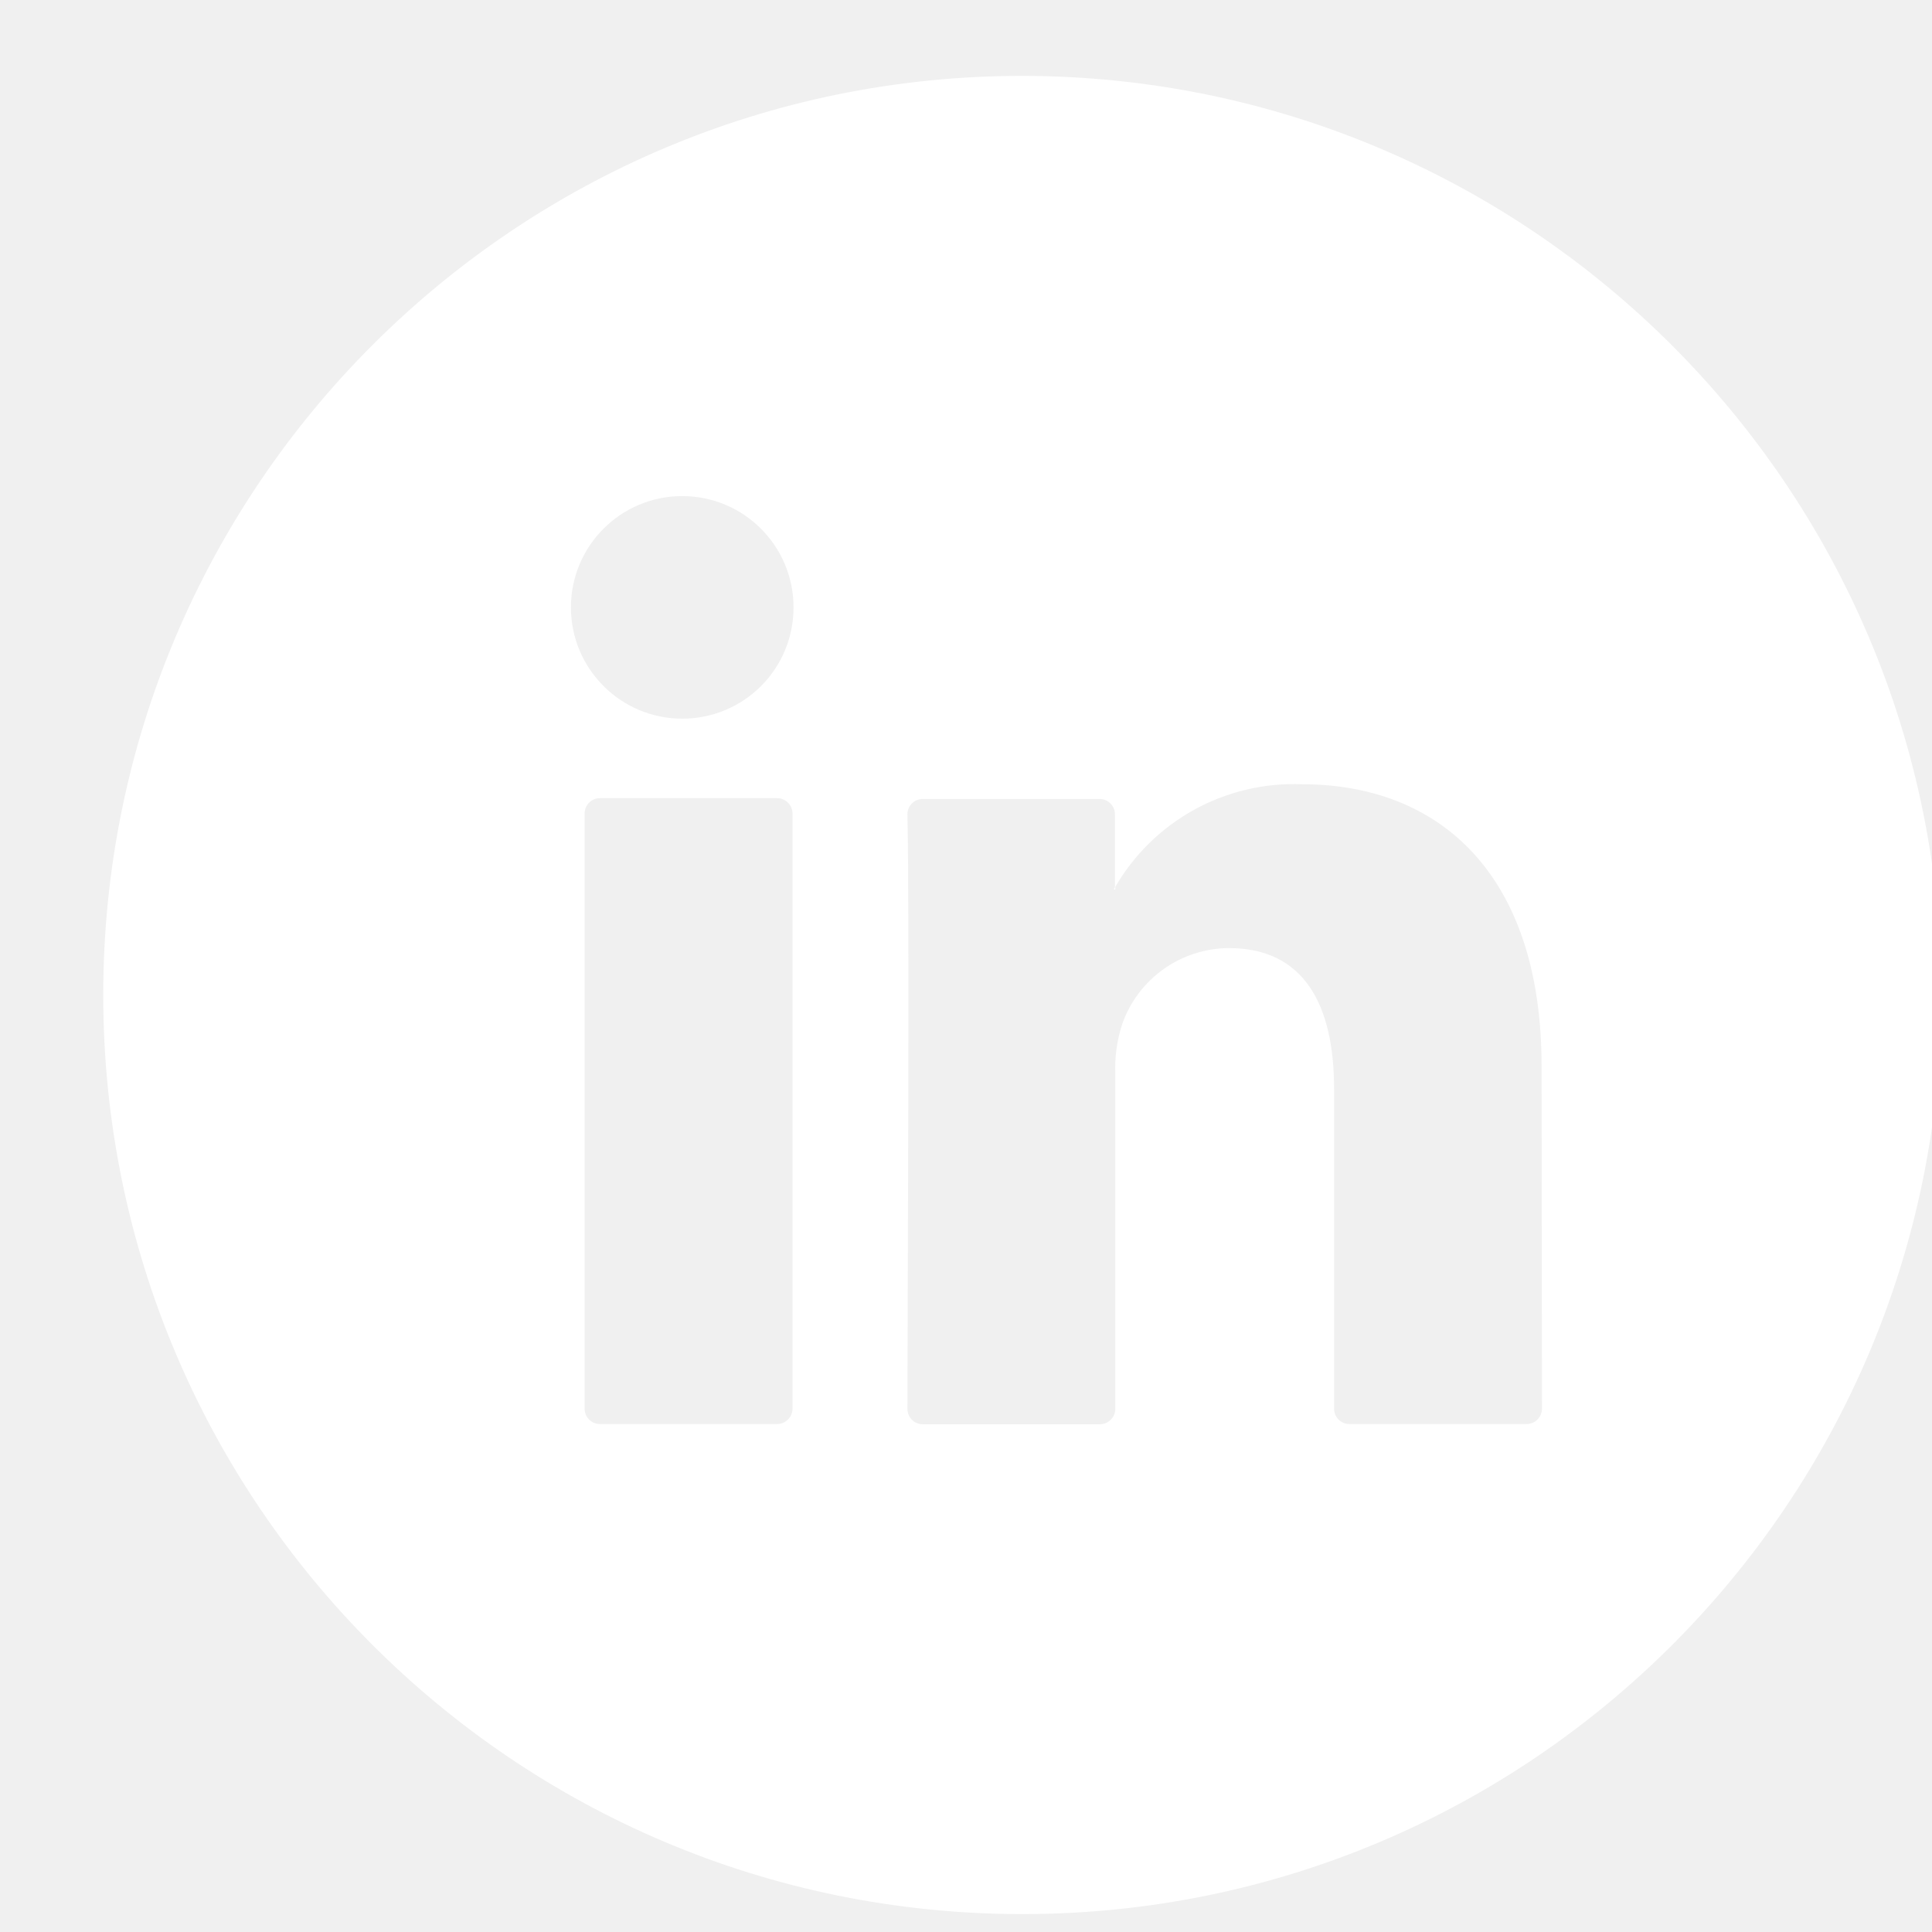
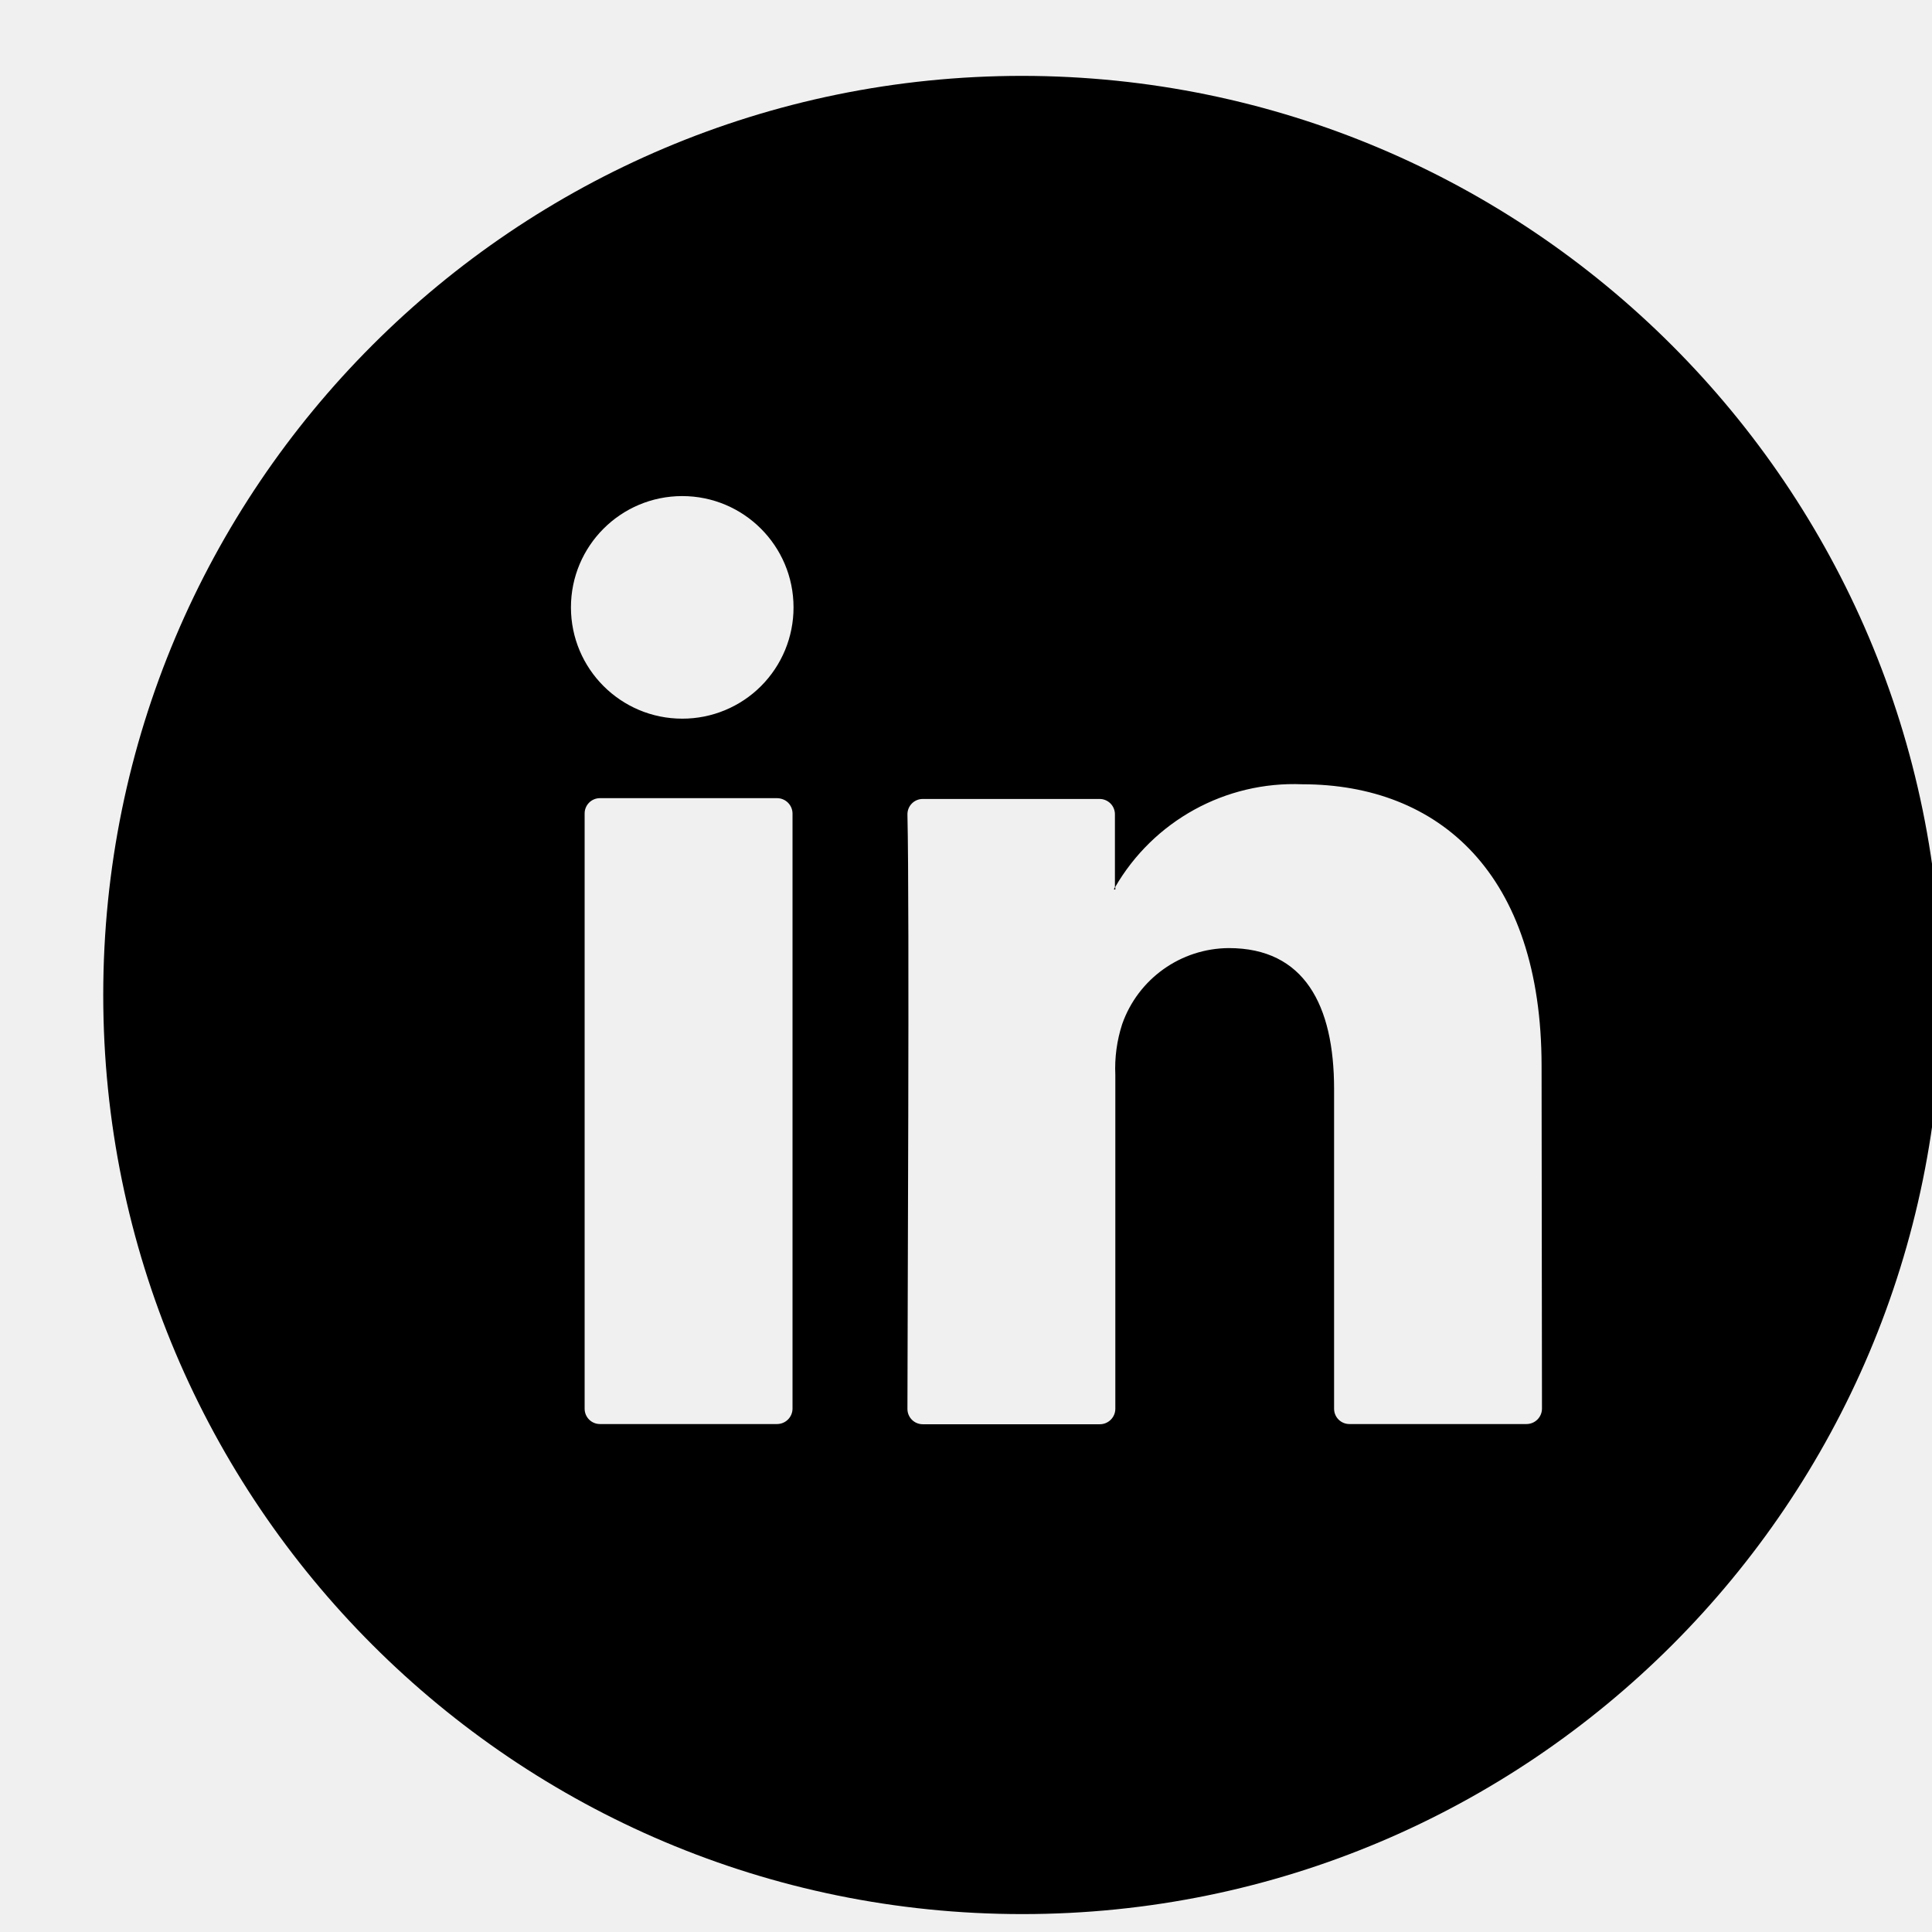
- <svg xmlns="http://www.w3.org/2000/svg" data-name="Layer 1" viewBox="0 0 96 96">
-   <path fill="#ffffff" d="M55.35,44.17h.07v-.11Zm0,0h.07v-.11Zm0,0h.07v-.11Zm0,0h.07v-.11Zm0,0h.07v-.11Zm0,0h.07v-.11Zm0,0h.07v-.11Zm0,0h.07v-.11Zm0,0h.07v-.11Zm0,0h.07v-.11Zm0,0h.07v-.11Zm0,0h.07v-.11Zm0,0h.07v-.11Zm0,0h.07v-.11Zm0,0h.07v-.11Zm0,0h.07v-.11ZM50.8,3.77A45.67,45.67,0,1,0,96.47,49.44,45.72,45.72,0,0,0,50.8,3.77ZM39.38,70a.77.77,0,0,1-.77.76h-8.8a.76.76,0,0,1-.76-.76V40.43a.76.76,0,0,1,.76-.77h8.8a.77.77,0,0,1,.77.77ZM33.9,35.71a5.53,5.53,0,1,1,5.53-5.53A5.52,5.52,0,0,1,33.9,35.71ZM76.62,70a.77.77,0,0,1-.77.76h-8.8a.76.76,0,0,1-.76-.76V54.11c0-4.18-1.49-7-5.23-7a5.65,5.65,0,0,0-5.3,3.78,7.12,7.12,0,0,0-.34,2.52V70a.77.77,0,0,1-.77.77h-8.8a.76.76,0,0,1-.76-.77c0-4.22.11-24.71,0-29.53a.76.76,0,0,1,.76-.77h8.78a.76.76,0,0,1,.77.77v3.63a10.26,10.26,0,0,1,9.31-5.13c6.79,0,11.89,4.44,11.89,14Zm-21.2-25.8v-.11l-.07.11Zm-.07,0h.07v-.11Zm0,0h.07v-.11Zm0,0h.07v-.11Zm0,0h.07v-.11Zm0,0h.07v-.11Zm0,0h.07v-.11Zm0,0h.07v-.11Zm0,0h.07v-.11Zm0,0h.07v-.11Zm0,0h.07v-.11Zm0,0h.07v-.11Zm0,0h.07v-.11Zm0,0h.07v-.11Zm0,0h.07v-.11Z" />
+ <svg xmlns="http://www.w3.org/2000/svg" viewBox="0 0 96 96">
+   <path d="M55.35,44.17h.07v-.11Zm0,0h.07v-.11Zm0,0h.07v-.11Zm0,0h.07v-.11Zm0,0h.07v-.11Zm0,0h.07v-.11Zm0,0h.07v-.11Zm0,0h.07v-.11Zm0,0h.07v-.11Zm0,0h.07v-.11Zm0,0h.07v-.11Zm0,0h.07v-.11Zm0,0h.07v-.11Zm0,0h.07v-.11Zm0,0h.07v-.11Zm0,0h.07v-.11ZM50.8,3.77A45.67,45.67,0,1,0,96.47,49.44,45.72,45.72,0,0,0,50.8,3.77ZM39.38,70a.77.77,0,0,1-.77.76h-8.8a.76.76,0,0,1-.76-.76V40.43a.76.76,0,0,1,.76-.77h8.8a.77.77,0,0,1,.77.77ZM33.9,35.71a5.53,5.53,0,1,1,5.53-5.53A5.52,5.52,0,0,1,33.9,35.71ZM76.62,70a.77.77,0,0,1-.77.76h-8.8a.76.76,0,0,1-.76-.76V54.11c0-4.18-1.49-7-5.23-7a5.65,5.65,0,0,0-5.3,3.78,7.12,7.12,0,0,0-.34,2.52V70a.77.77,0,0,1-.77.77h-8.8a.76.76,0,0,1-.76-.77c0-4.22.11-24.71,0-29.53a.76.76,0,0,1,.76-.77h8.78a.76.76,0,0,1,.77.77v3.63a10.26,10.26,0,0,1,9.31-5.13c6.79,0,11.89,4.44,11.89,14Zm-21.2-25.8v-.11l-.07.11Zm-.07,0h.07v-.11Zm0,0h.07v-.11Zm0,0h.07v-.11Zm0,0h.07v-.11Zm0,0h.07v-.11Zm0,0h.07v-.11Zm0,0h.07v-.11Zm0,0h.07v-.11Zm0,0h.07v-.11Zm0,0h.07v-.11Zm0,0h.07v-.11Zm0,0h.07v-.11Zm0,0h.07v-.11Zm0,0h.07v-.11Z" />
</svg>
